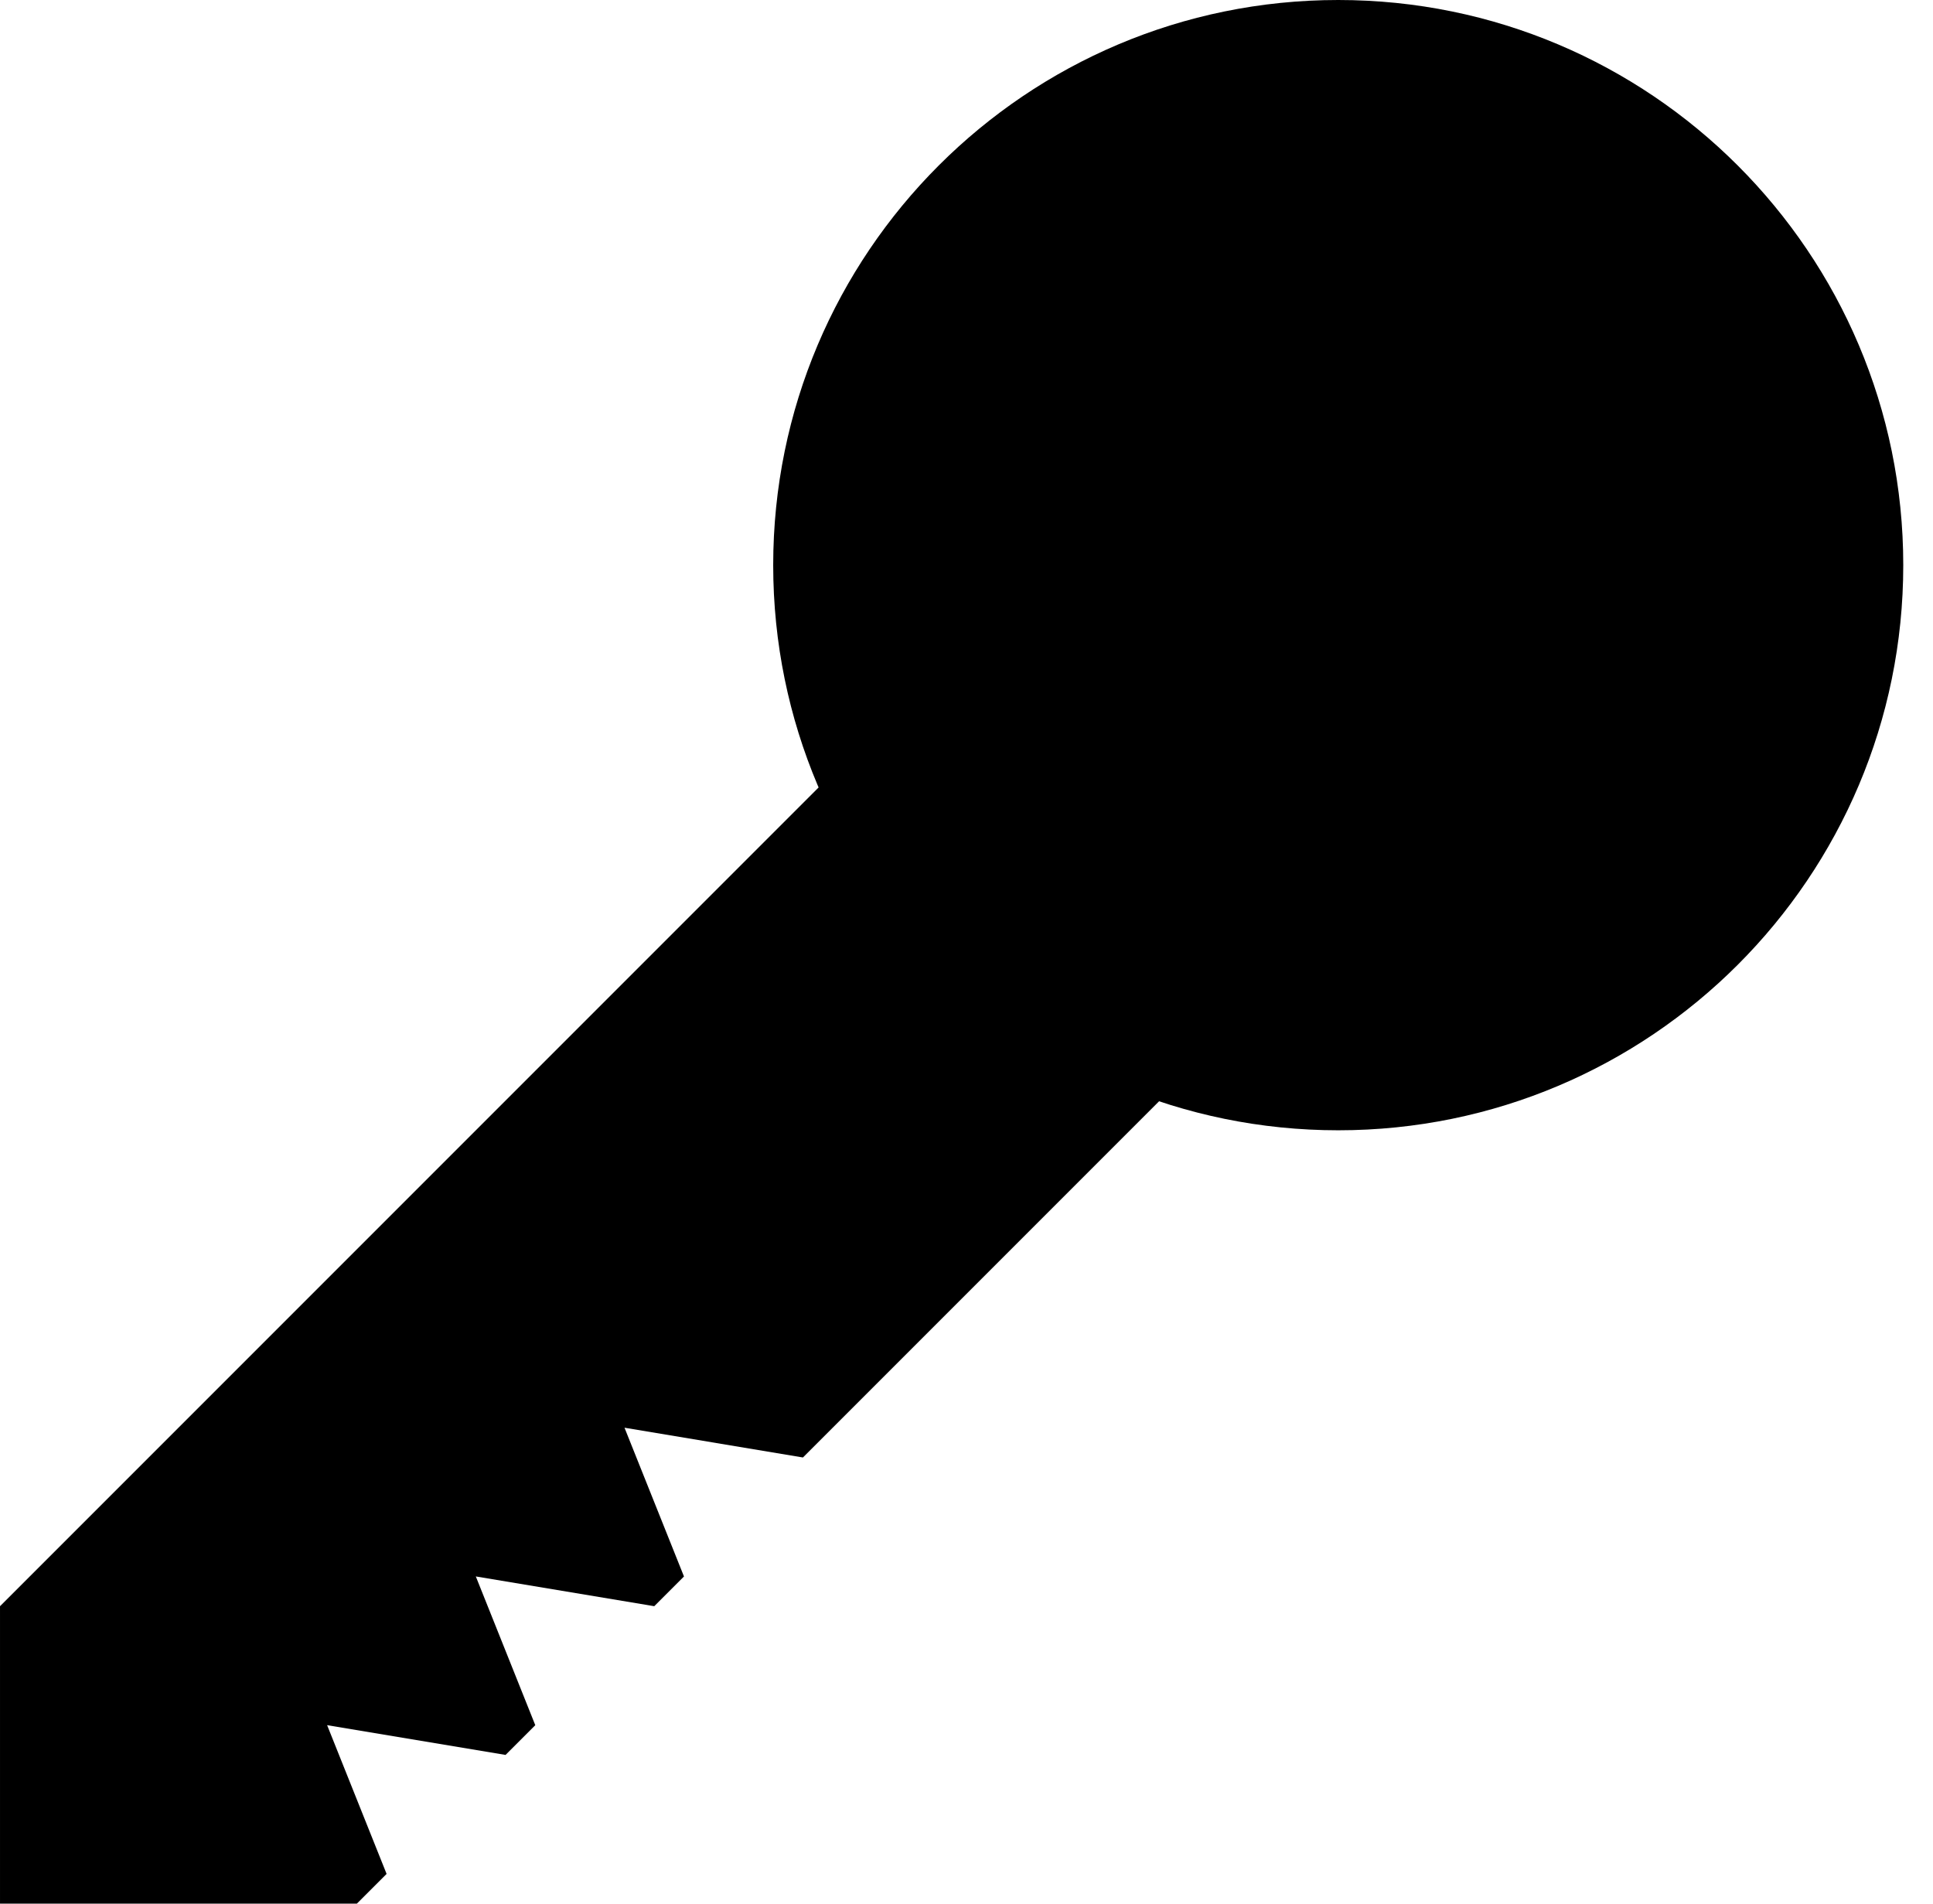
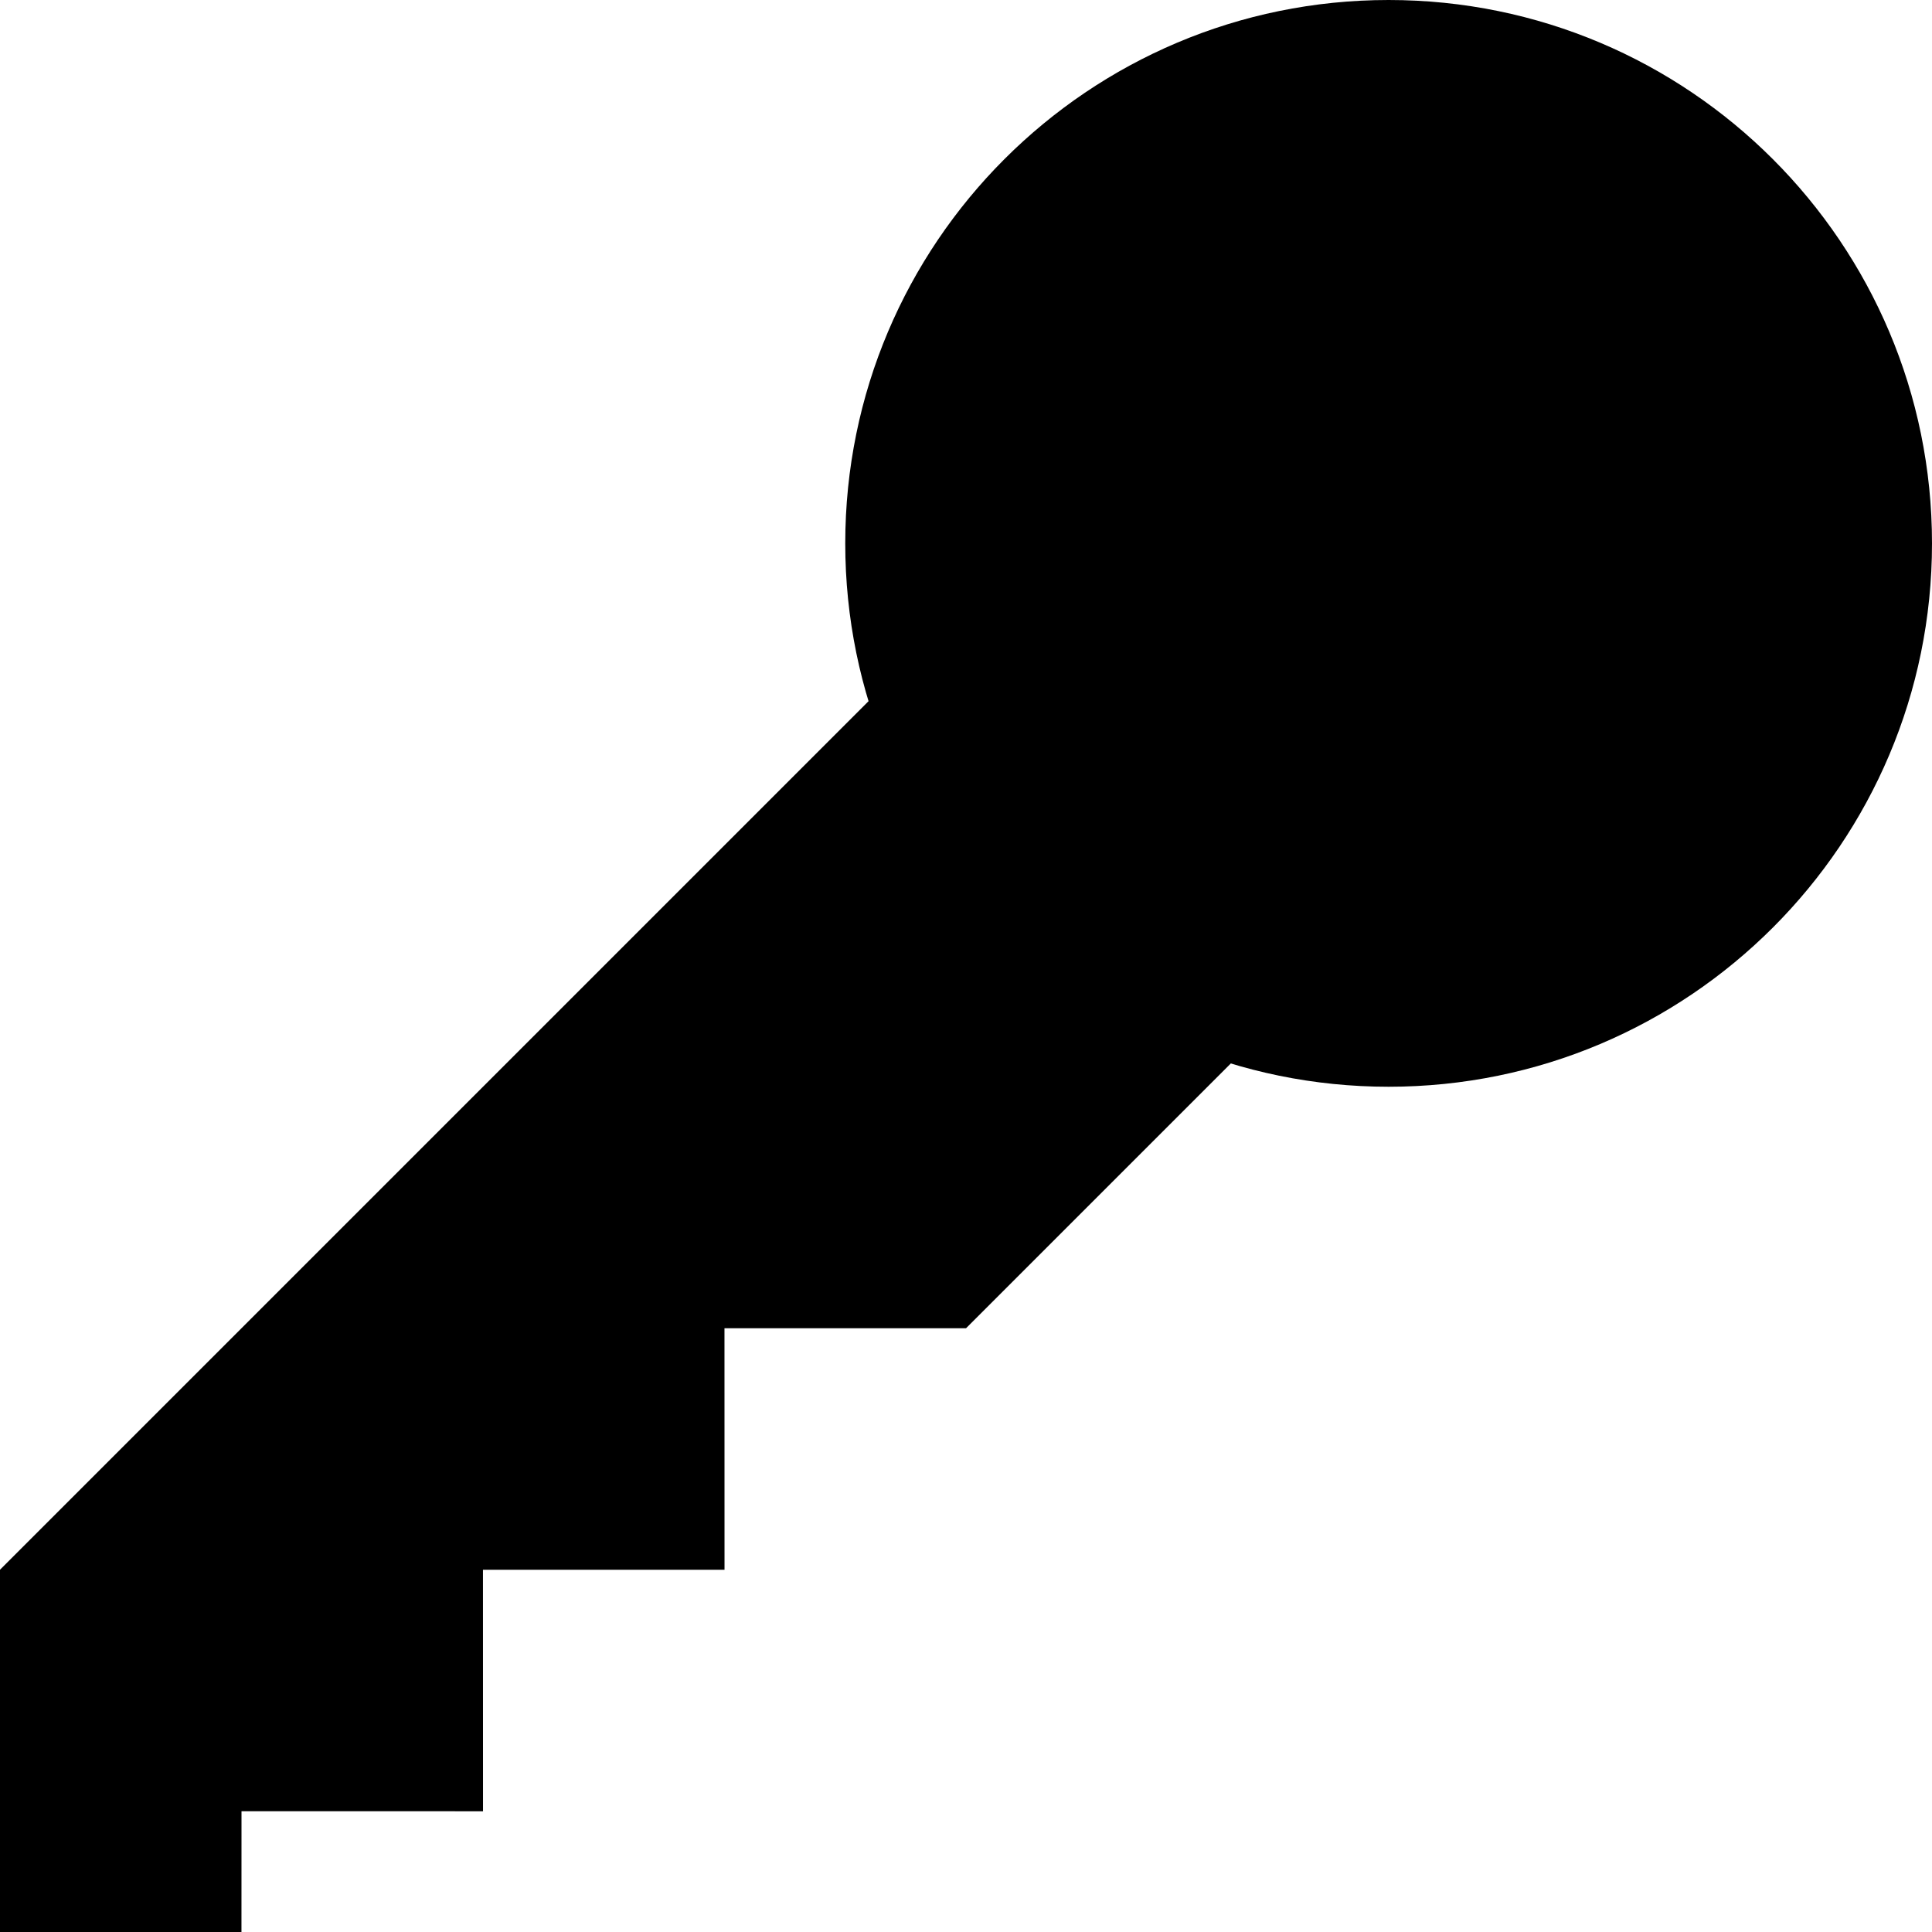
- <svg xmlns="http://www.w3.org/2000/svg" width="65px" height="64px" viewBox="0 0 65 64" version="1.1" class="icon-key svg-icon">
+ <svg xmlns="http://www.w3.org/2000/svg" width="32px" height="32px" viewBox="0 0 32 32" version="1.1" class="small-icon key-icon svg-icon">
  <g fill-rule="evenodd">
-     <g transform="translate(-5, 0)" class="key">
-       <path d="M5.605,39.632 L-1.466,46.703 L4.191,52.36 L7.019,55.188 L8.433,55.188 L10.555,50.238 L14.09,55.188 L15.504,55.188 L17.626,50.238 L21.161,55.188 L22.575,55.188 L24.697,50.238 L28.232,55.188 L46.617,55.188 L46.617,39.632 L5.605,39.632 Z" transform="translate(22.64645, 47.54594) rotate(-45) translate(-22.64645, -47.54594) " />
-       <circle cx="50" cy="19" r="19" class="head" />
-       <rect transform="translate(56, 12) rotate(-45) translate(-56, -12) " x="53" y="3" width="6" height="18" rx="4" class="head-hole" />
+     <g transform="translate(-3, 0)">
+       <path d="M3.308,18.257 L-0.935,22.5 L1.893,25.328 L3.308,23.914 L6.136,26.743 L8.964,23.914 L11.793,26.743 L14.621,23.914 L17.45,26.743 L25.935,26.743 L25.935,18.257 L3.308,18.257 Z" transform="translate(12.5, 22.5) rotate(-45) translate(-12.5, -22.5) " class="key" />
+       <circle cx="26" cy="9" r="9" class="head" />
+       <rect transform="translate(28.5, 6) rotate(-45) translate(-28.5, -6) " x="27" y="1.5" width="3" height="9" rx="4" class="head-hole" />
    </g>
  </g>
</svg>
